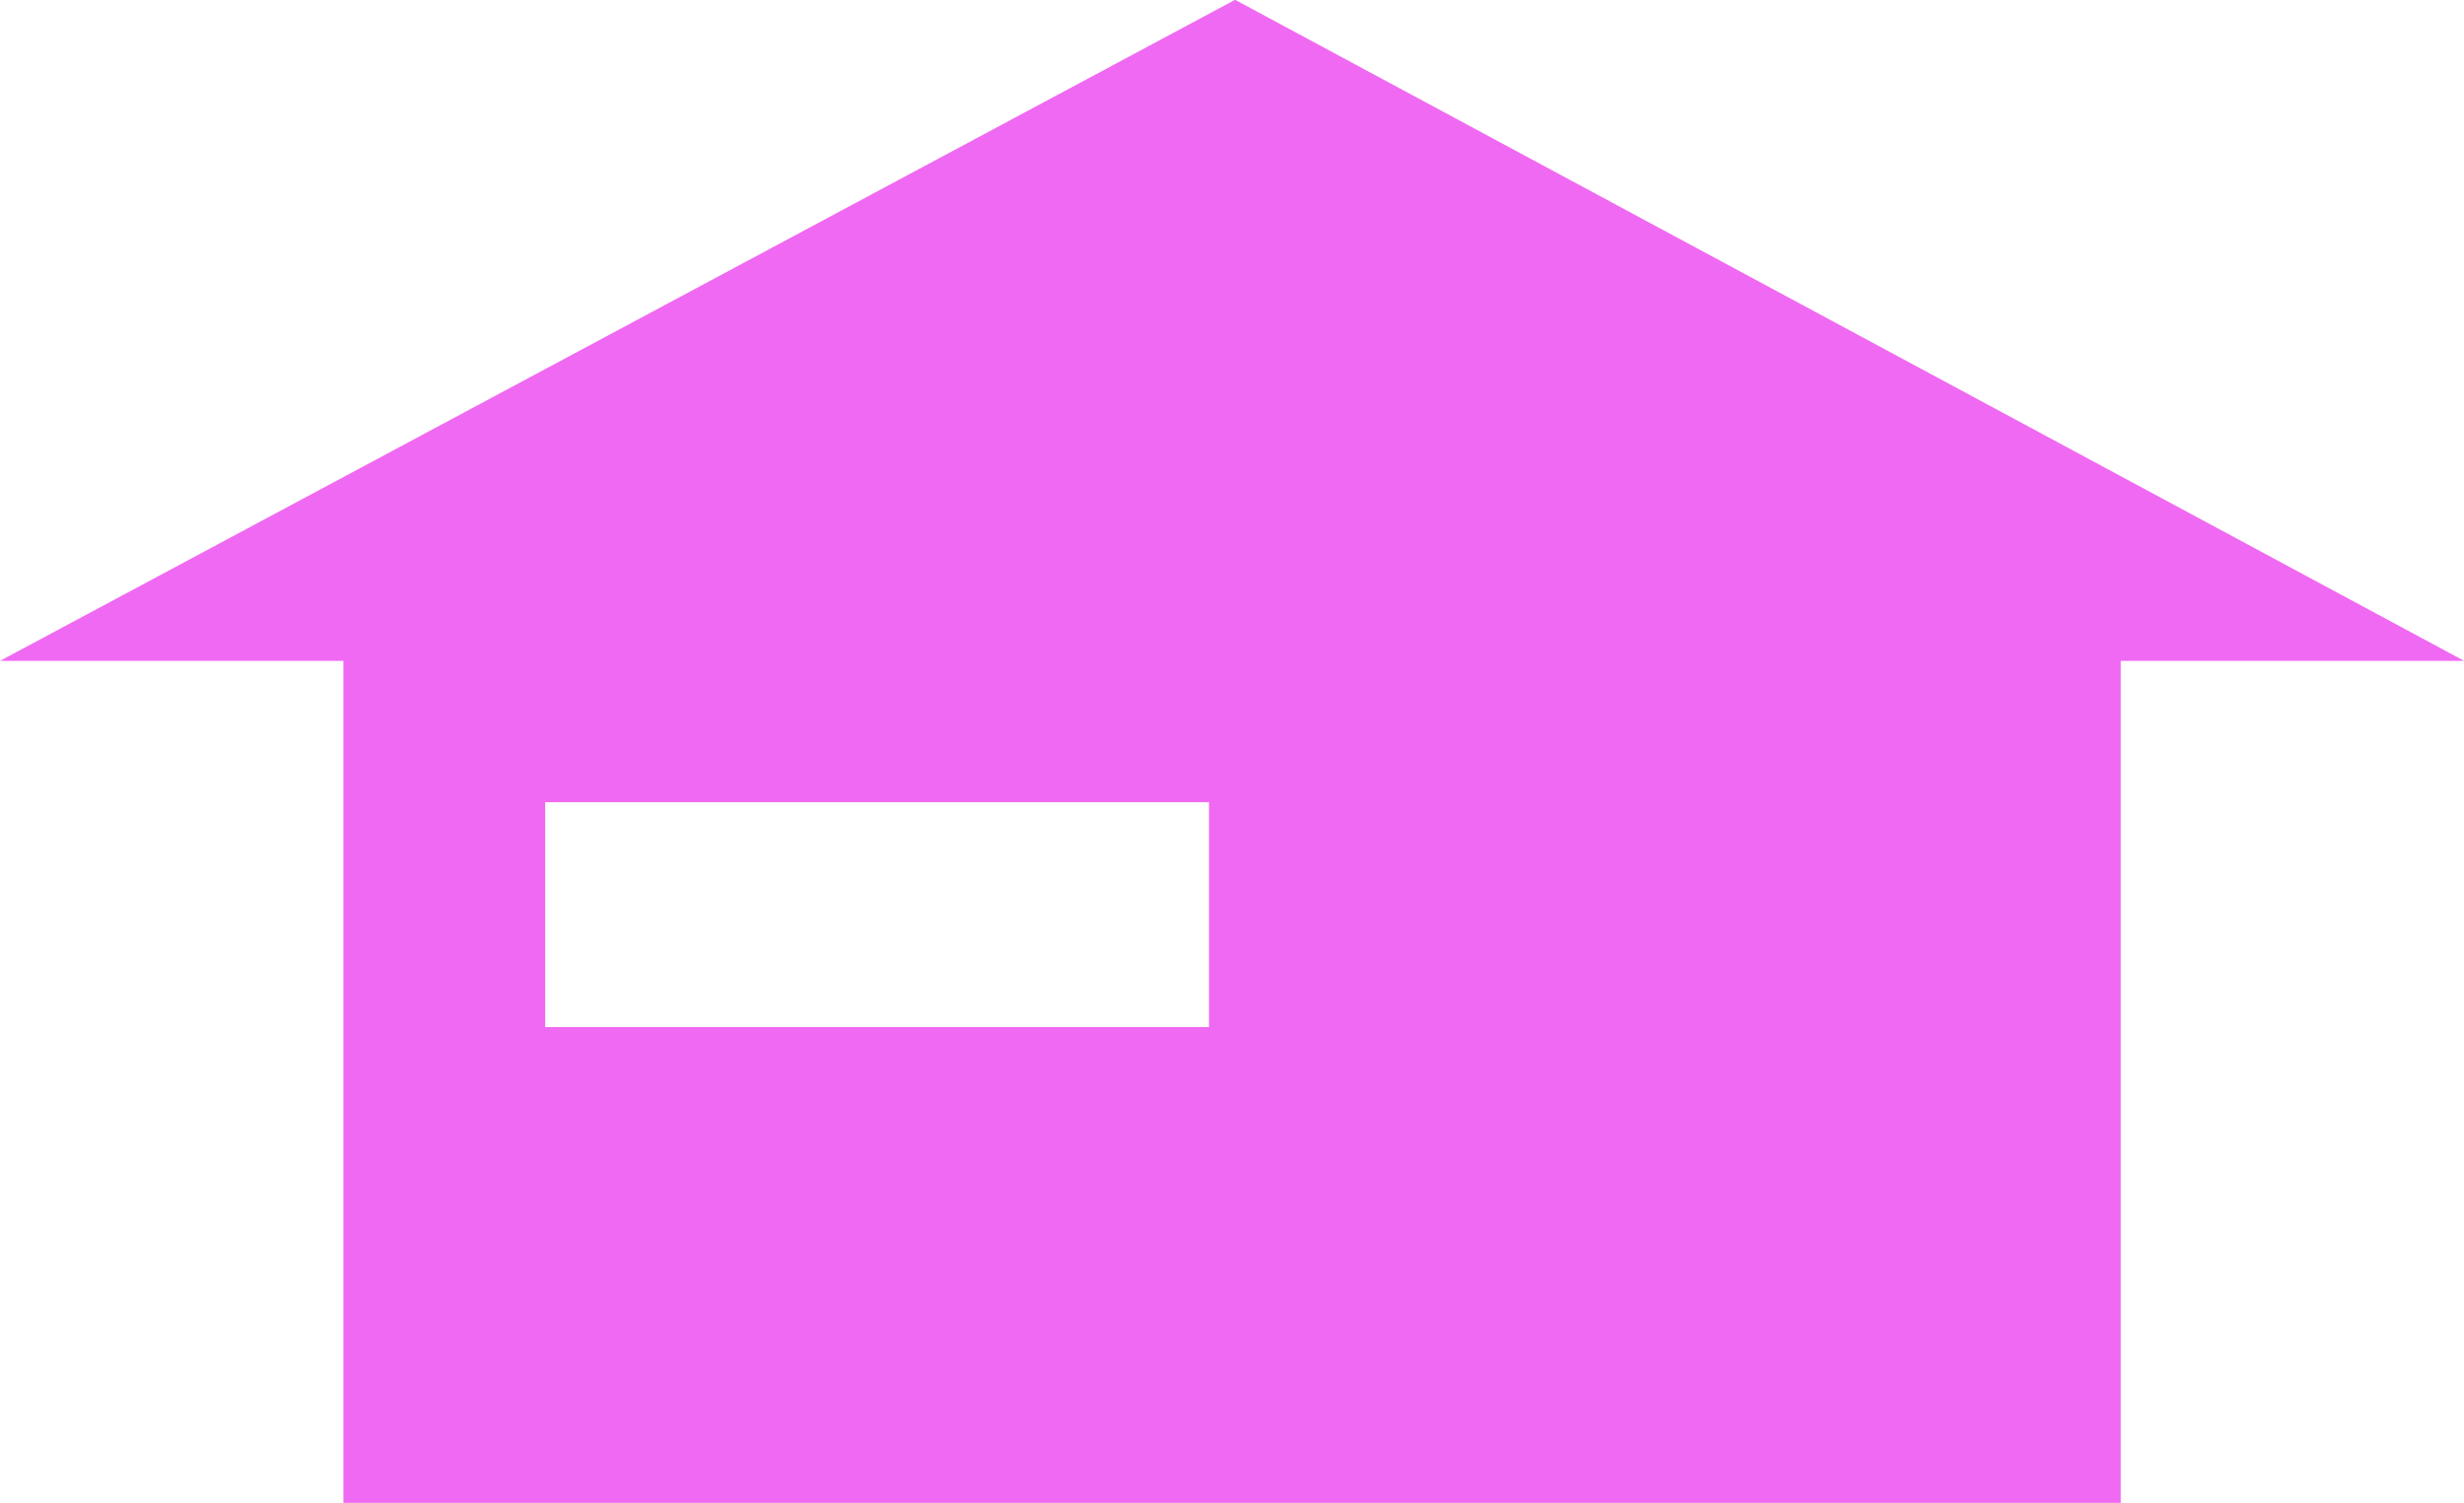
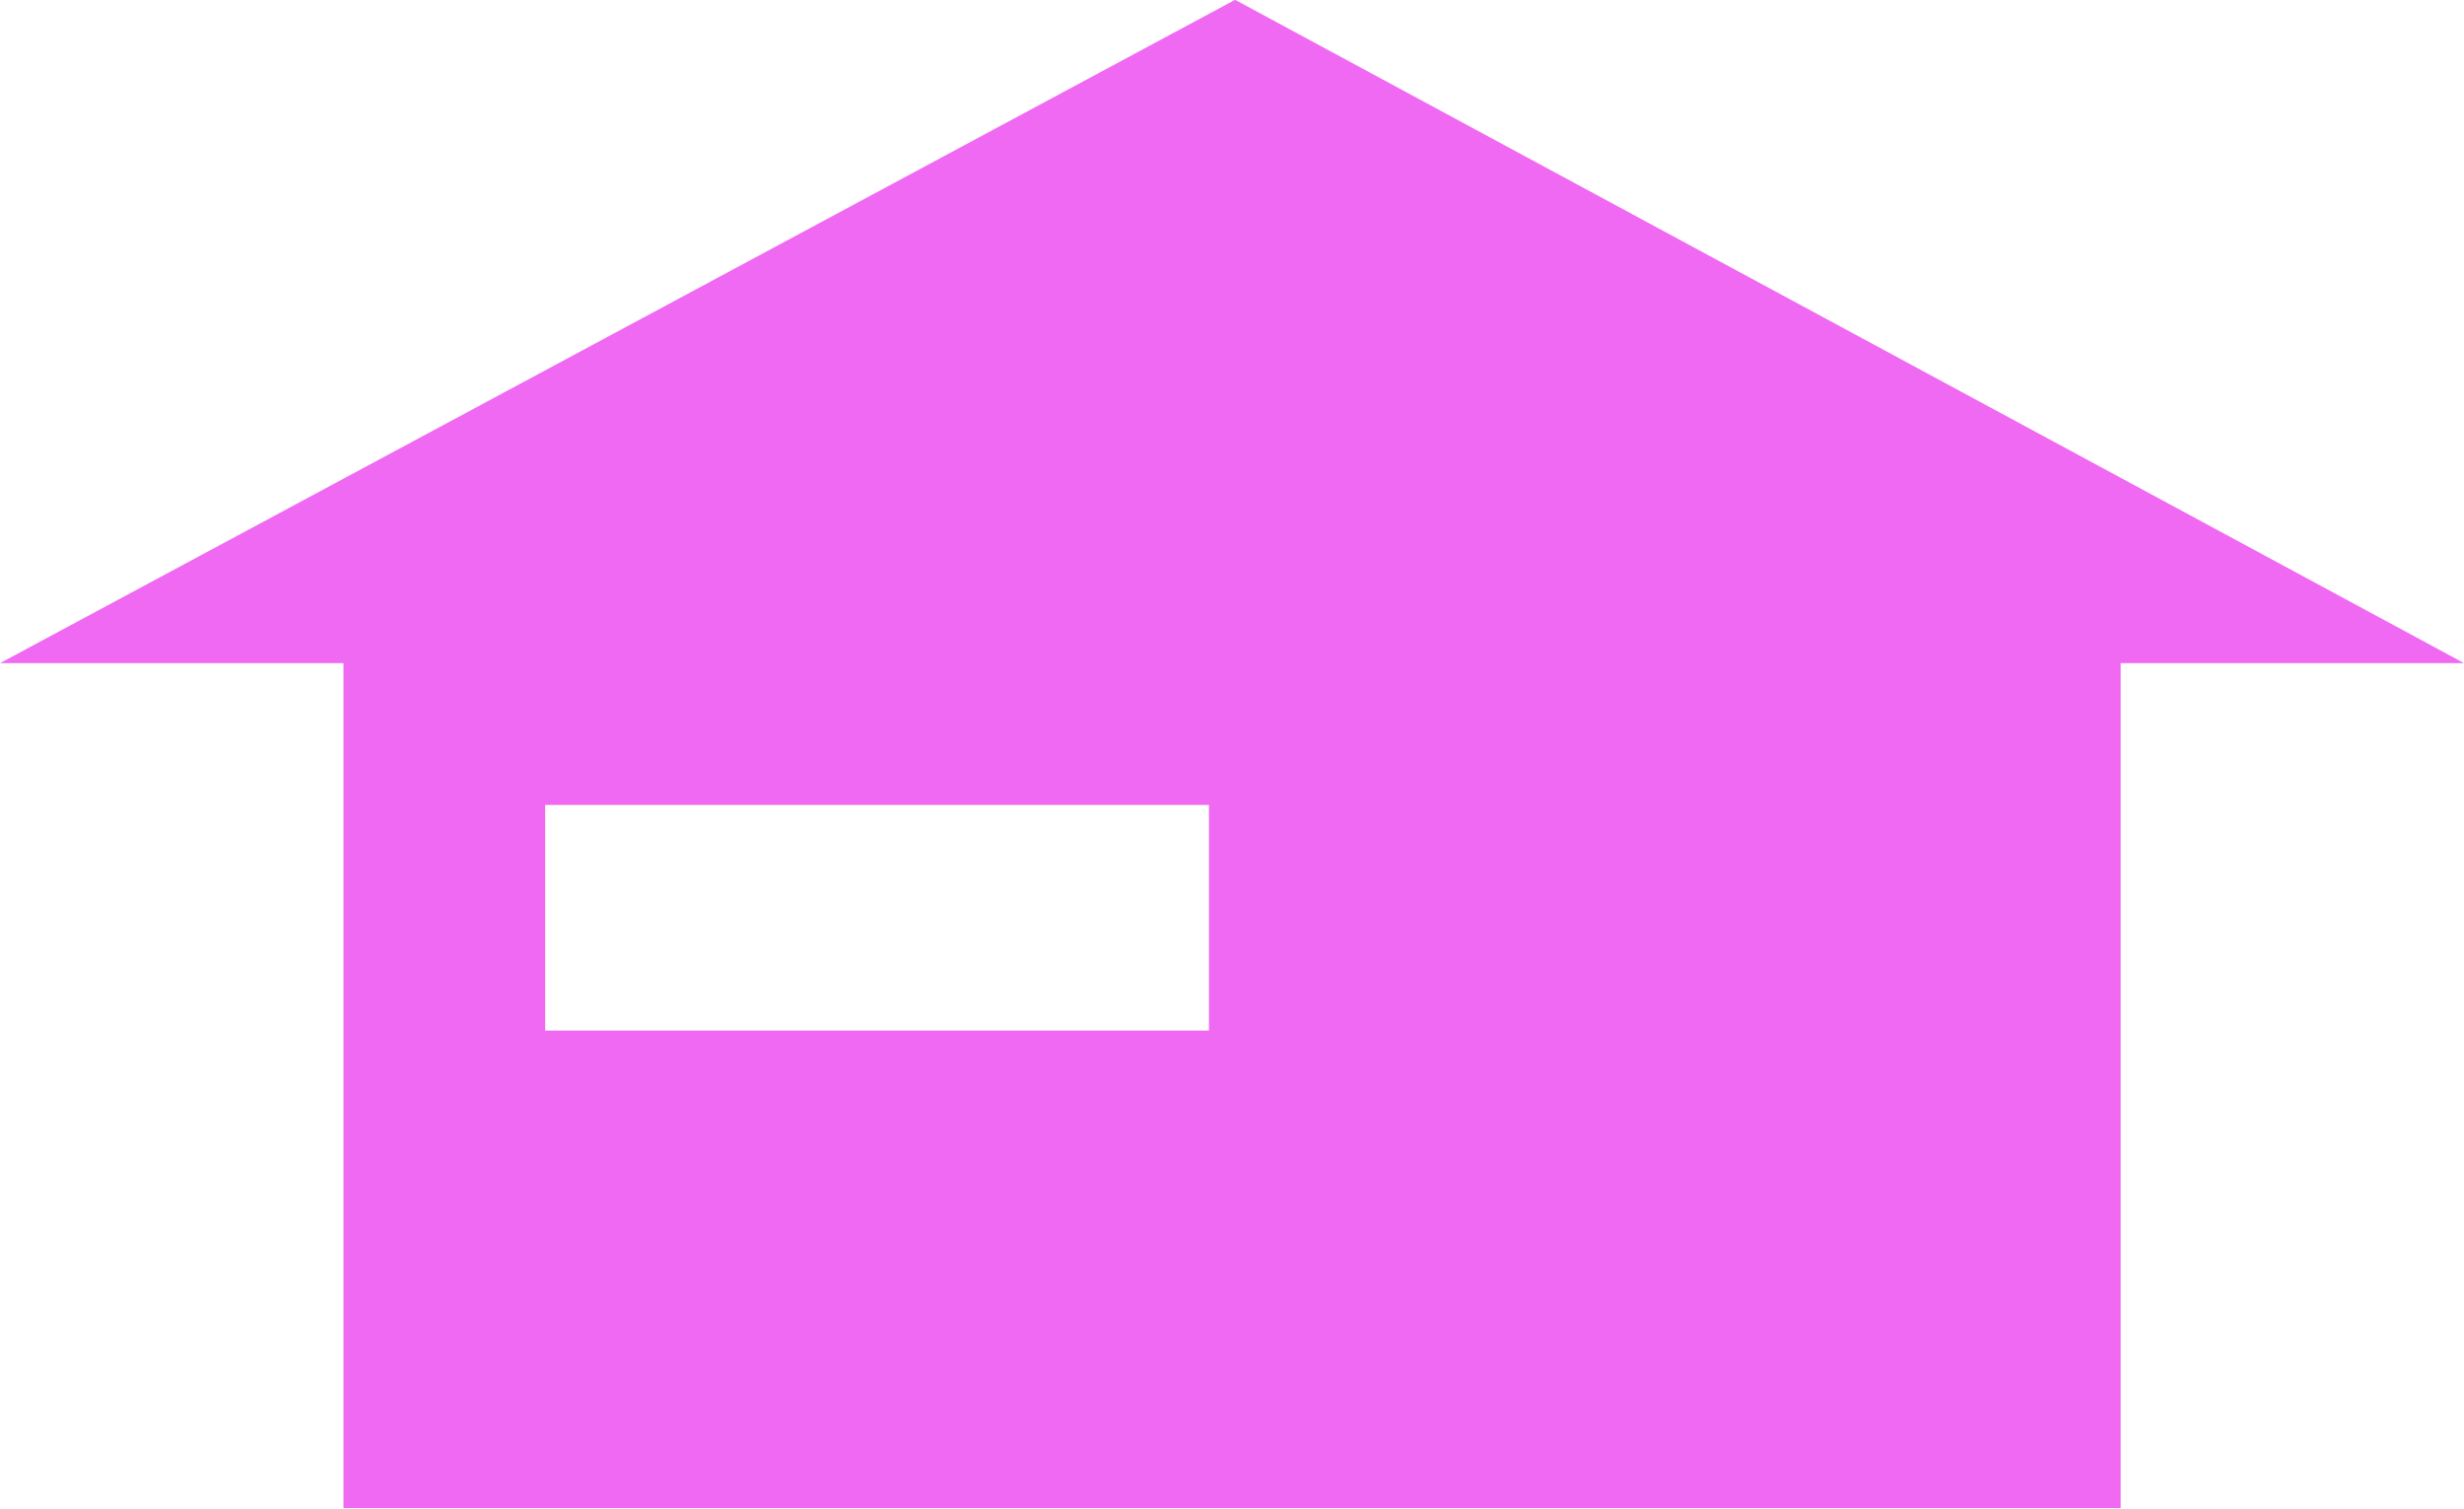
- <svg xmlns="http://www.w3.org/2000/svg" width="174.5" height="106.438" viewBox="0 0 174.5 106.438">
+ <svg xmlns="http://www.w3.org/2000/svg" width="183" height="112" viewBox="0 0 183 112">
  <defs>
    <style>
      .cls-1 {
        fill: #f069f2;
        fill-rule: evenodd;
      }
    </style>
  </defs>
-   <path id="examples_home.png_examples_home.svg" data-name="examples/home.png,examples/home.svg" class="cls-1" d="M1358.38,389.367V449H1232.51V389.367h-24.32l87.47-46.818,87.04,46.818h-24.32ZM1246.8,415.3h47.01V399.375H1246.8V415.3Z" transform="translate(-1208.19 -342.562)" />
+   <path id="examples_home.png_examples_home.svg" data-name="examples/home.png,examples/home.svg" class="cls-1" d="M787.5,390.251V453H655.51V390.251H630l91.73-49.265,91.276,49.265H787.5Zm-67.712,10.53h-49.3v16.756h49.3V400.781Z" transform="translate(-630 -341)" />
</svg>
